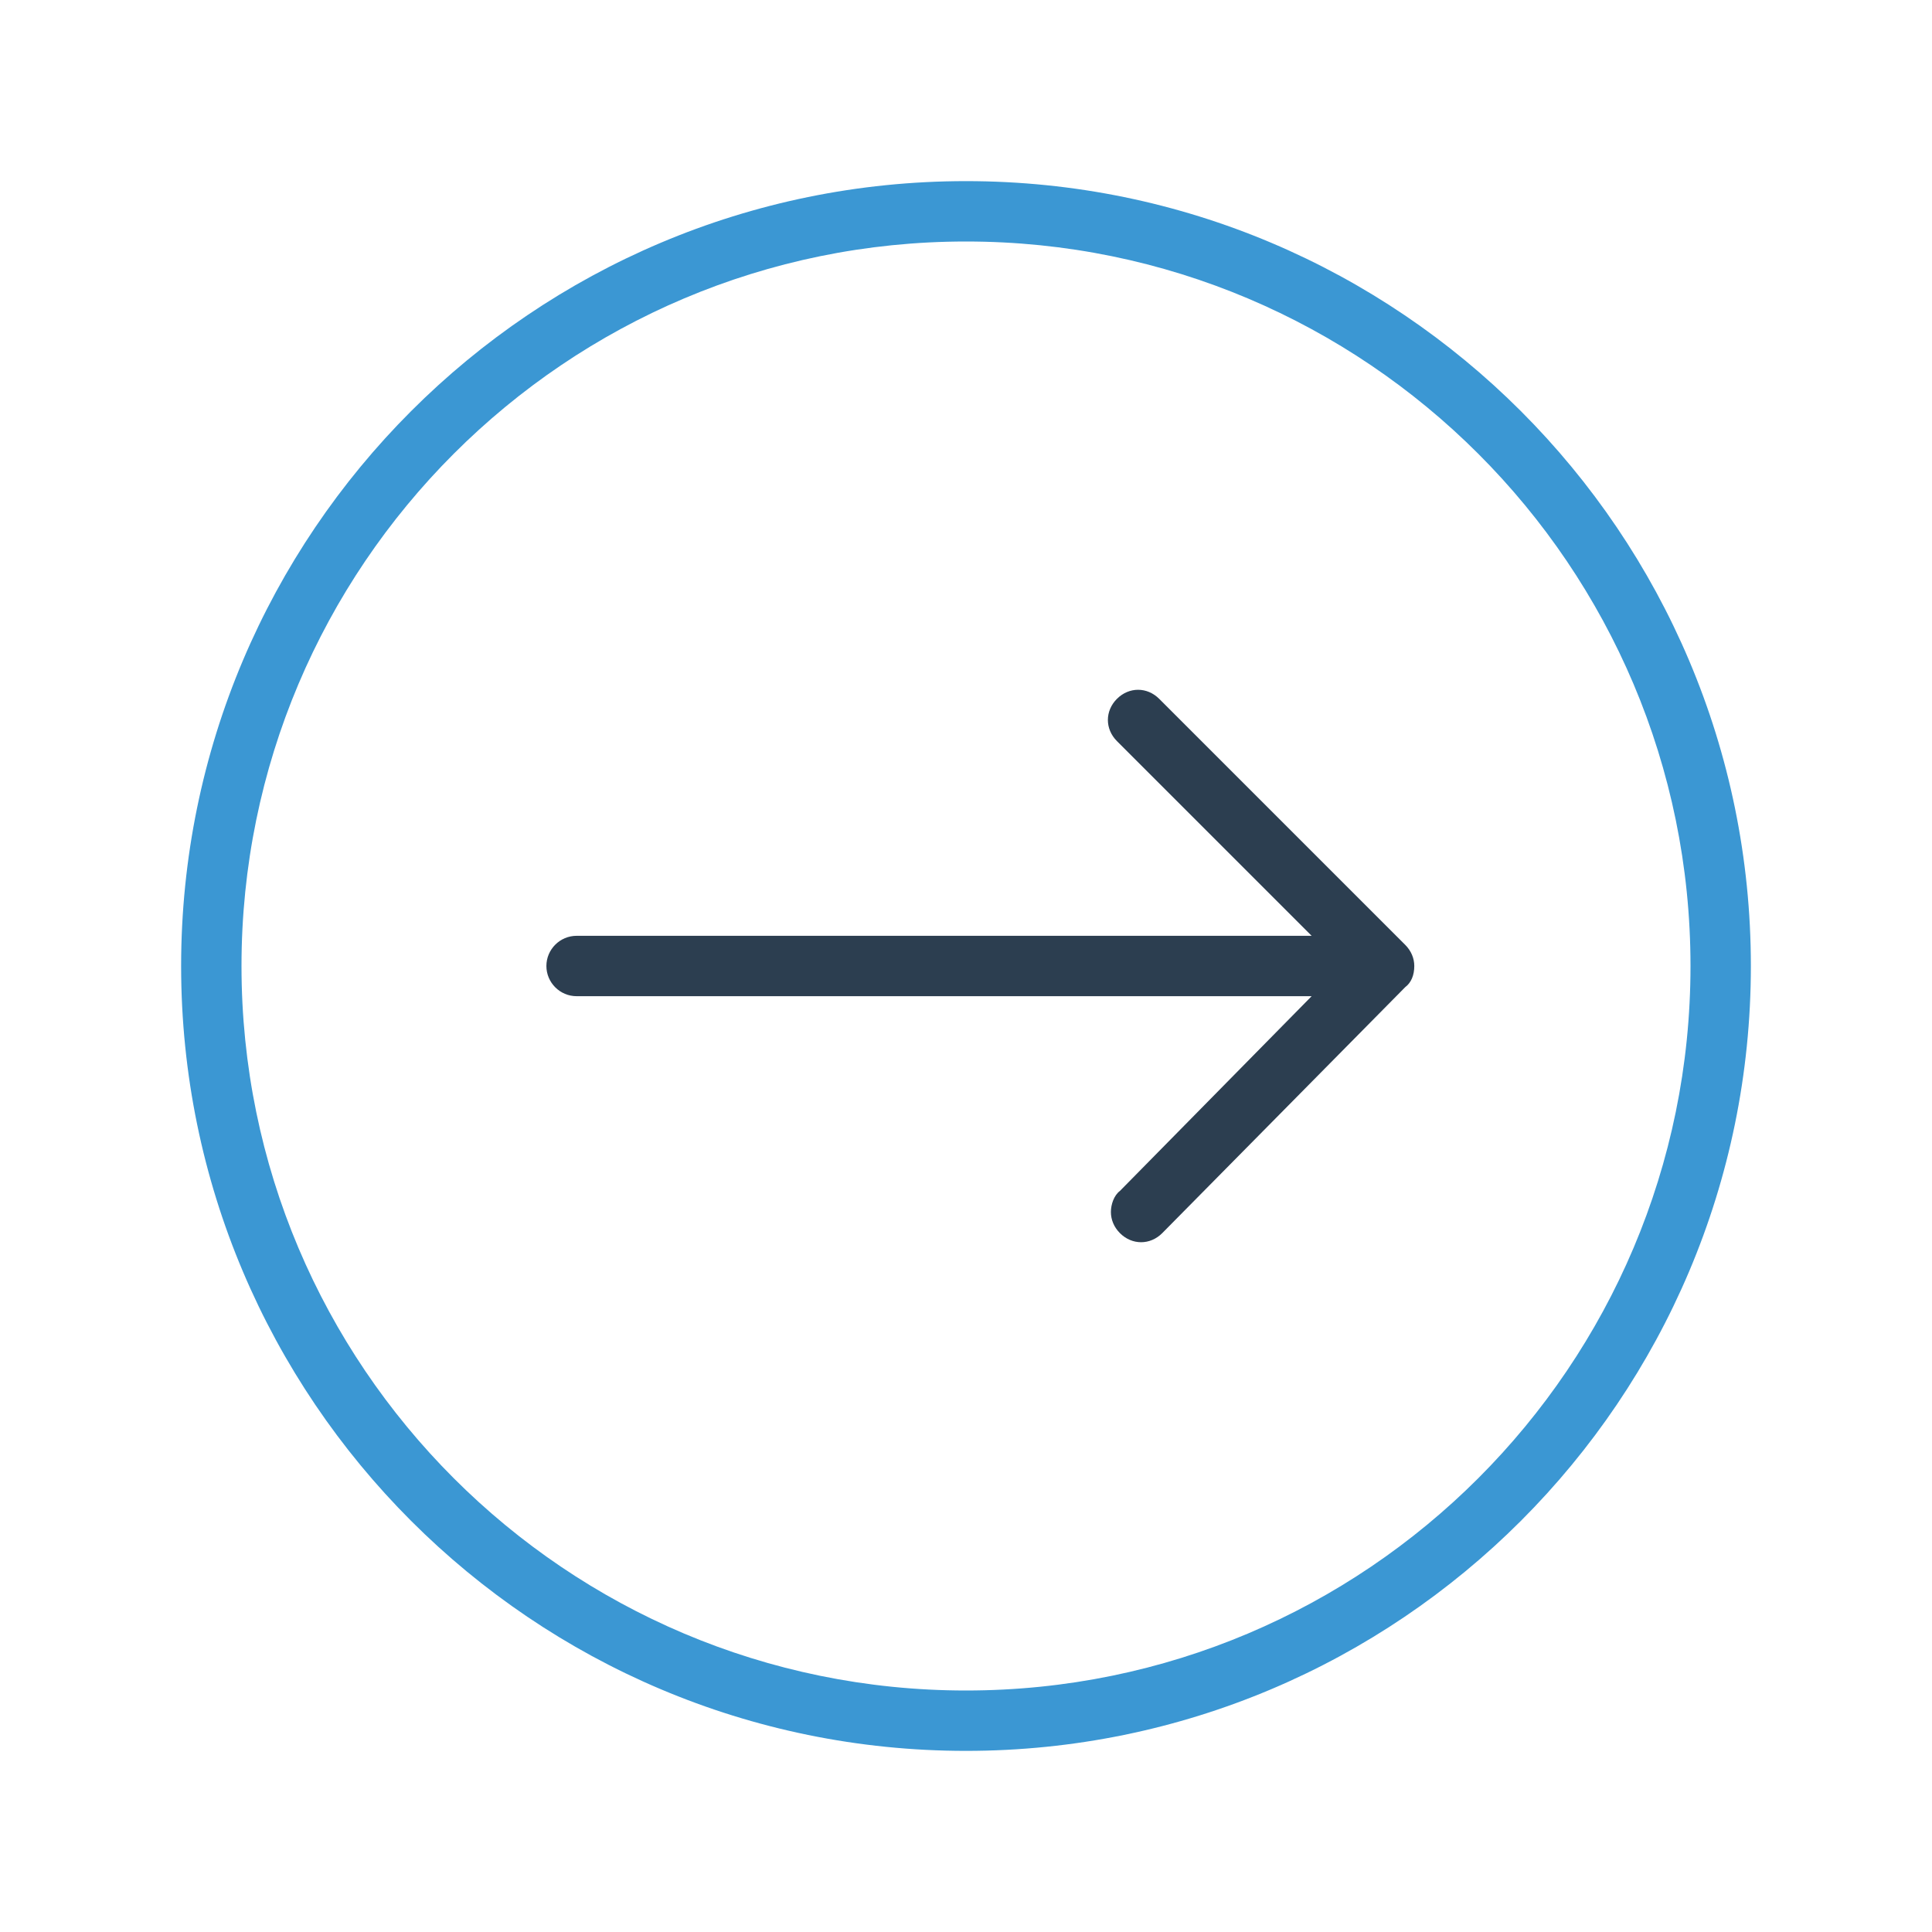
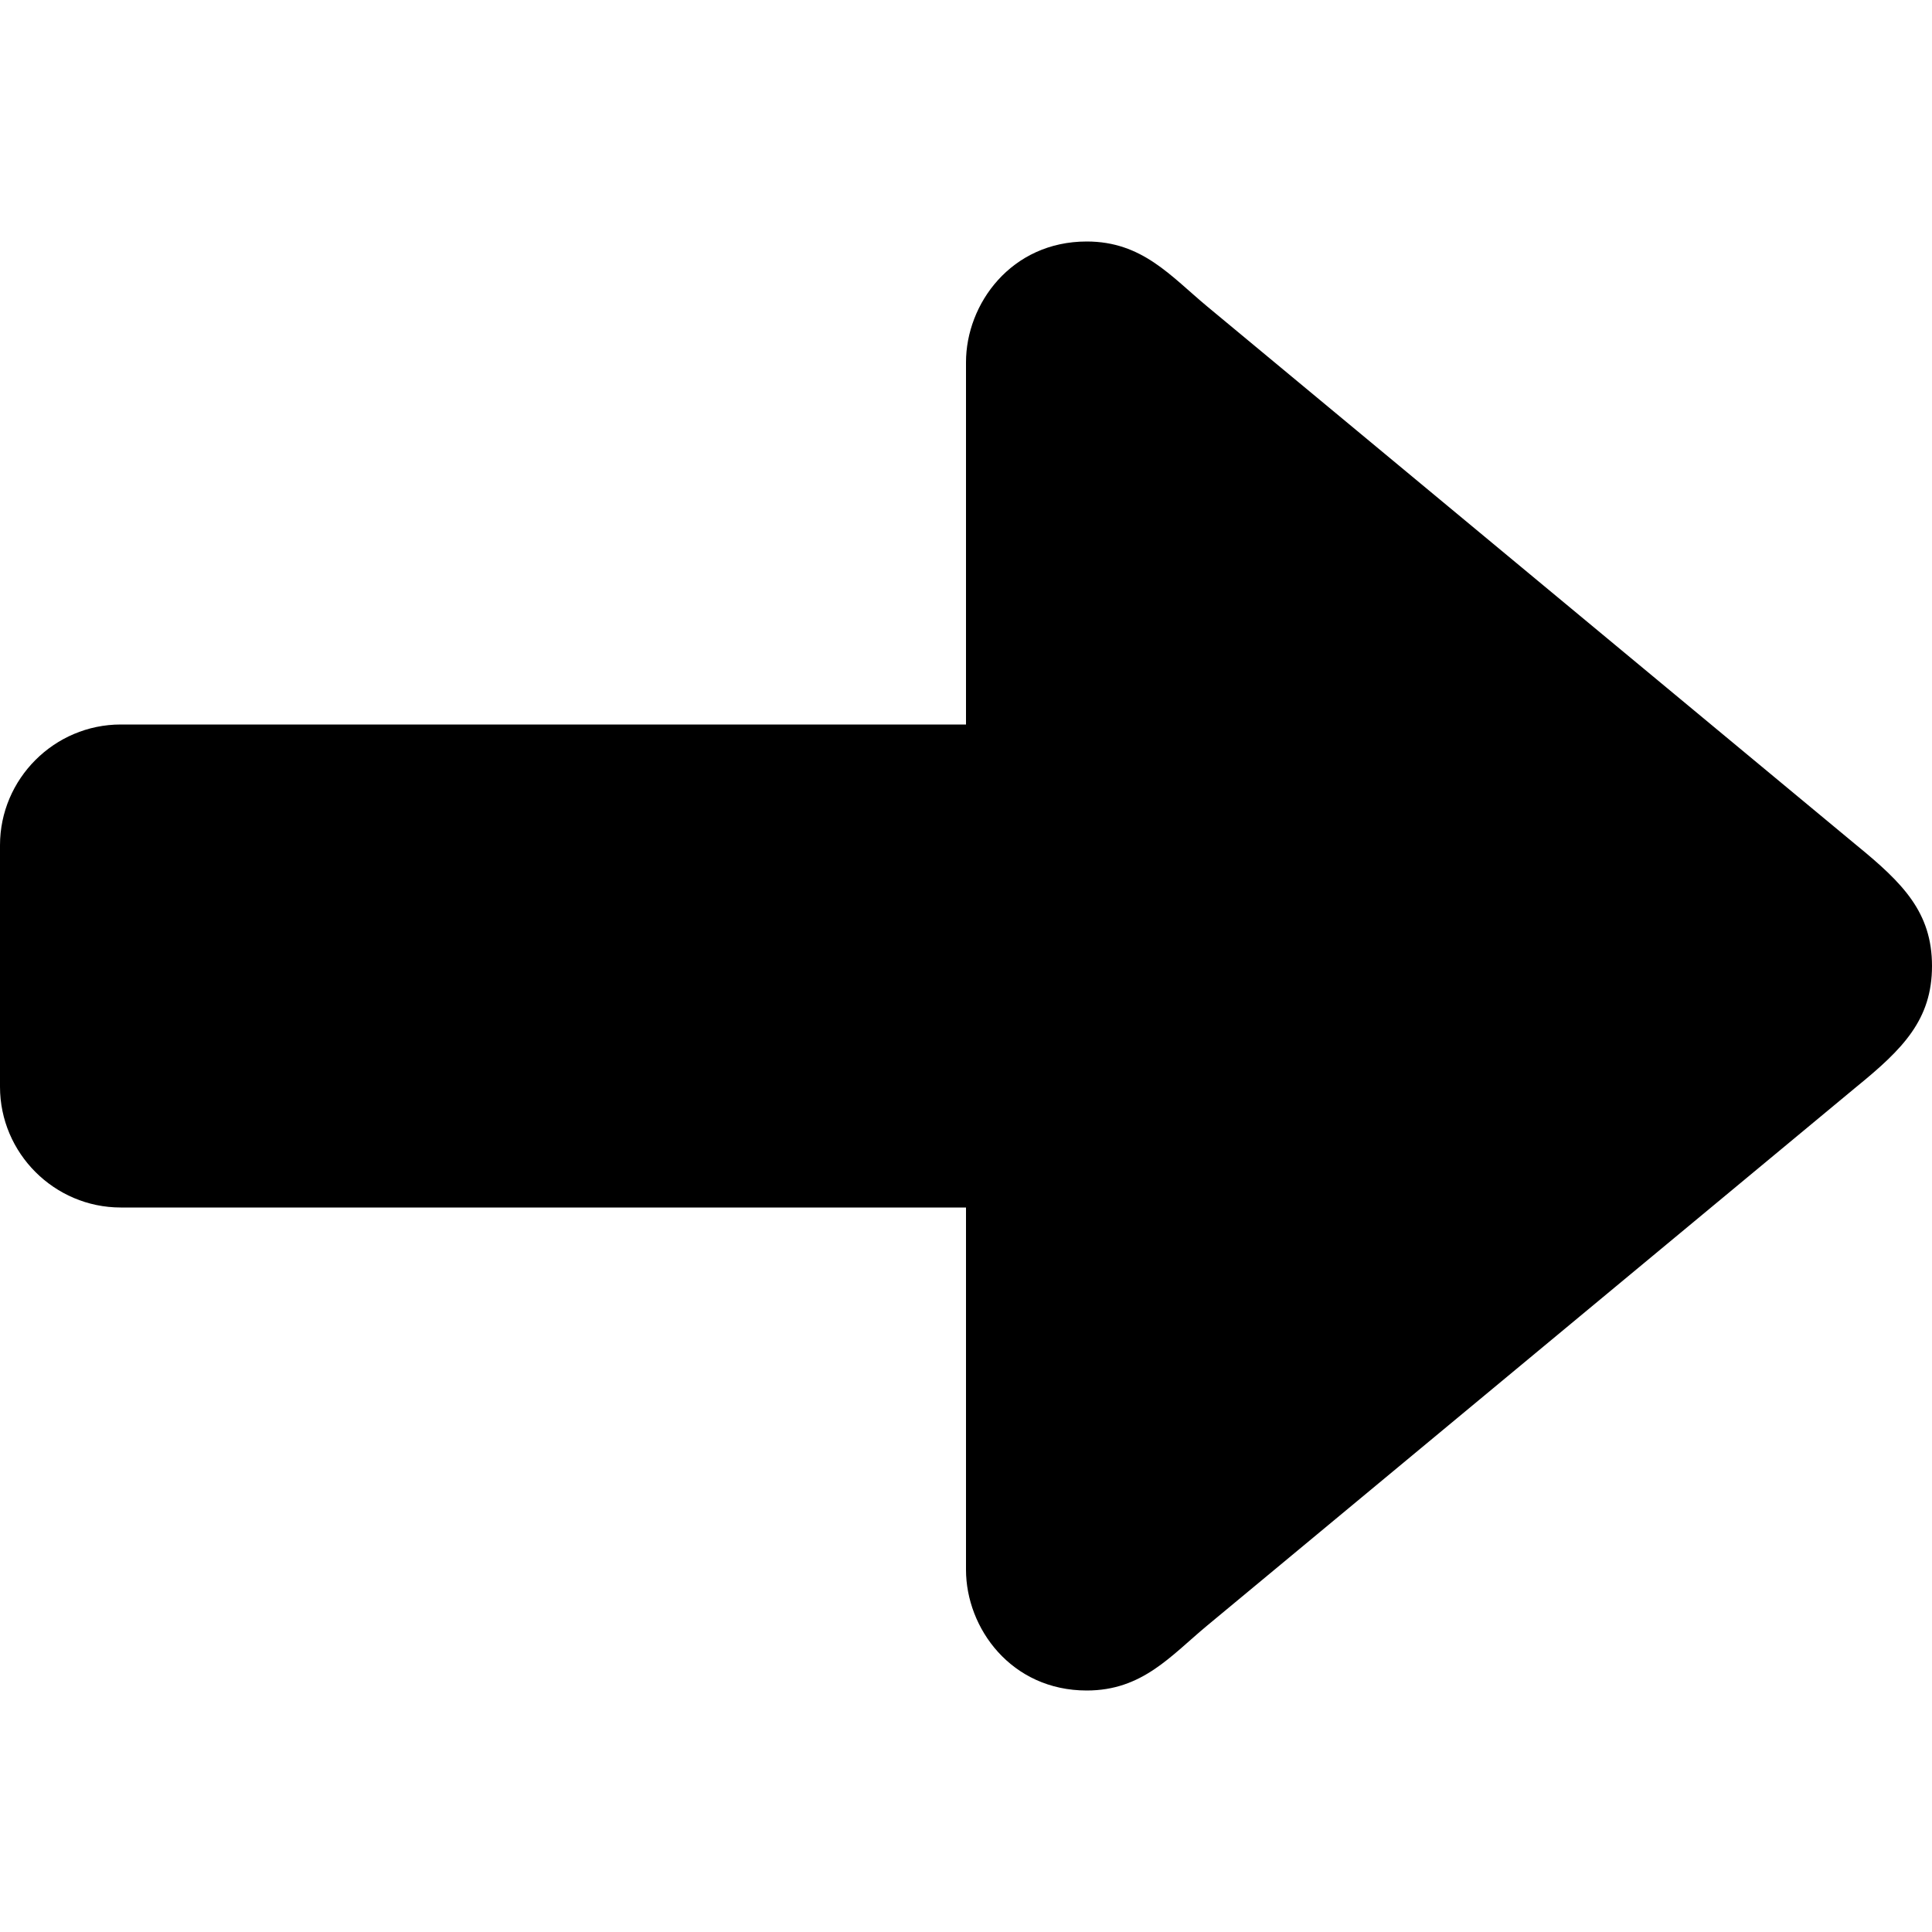
- <svg xmlns="http://www.w3.org/2000/svg" enable-background="new 0 0 128 128" id="Layer_1" version="1.1" viewBox="0 0 128 128" xml:space="preserve">
-   <path d="M64,12c-28.7,0-52,23.3-52,52s23.3,52,52,52s52-23.3,52-52S92.7,12,64,12z M64,112c-26.5,0-48-21.5-48-48  s21.5-48,48-48s48,21.5,48,48S90.5,112,64,112z" fill="#3B97D3" />
-   <path d="M76.8,46.3l16.3,16.3c0.4,0.4,0.6,0.9,0.6,1.4c0,0.6-0.2,1.1-0.6,1.4L77,81.7c-0.8,0.8-2,0.8-2.8,0  c-0.4-0.4-0.6-0.9-0.6-1.4s0.2-1.1,0.6-1.4L86.9,66H38.2c-1.1,0-2-0.9-2-2s0.9-2,2-2h48.7L74,49.1c-0.4-0.4-0.6-0.9-0.6-1.4  s0.2-1,0.6-1.4C74.8,45.5,76,45.5,76.8,46.3z" fill="#2C3E50" />
+ <svg xmlns="http://www.w3.org/2000/svg" height="16px" id="Layer_1" style="enable-background:new 0 0 16 16;" version="1.1" viewBox="0 0 16 16" width="16px" xml:space="preserve">
+   <path d="M15.375,7L10,2.54C9.695,2.287,9.461,2,9,2C8.375,2,8,2.516,8,3v3H1C0.45,6,0,6.45,0,7v2c0,0.55,0.45,1,1,1h7v3  c0,0.484,0.375,1,1,1c0.461,0,0.695-0.287,1-0.54L15.375,9C15.758,8.688,16,8.445,16,8S15.758,7.313,15.375,7z" />
</svg>
